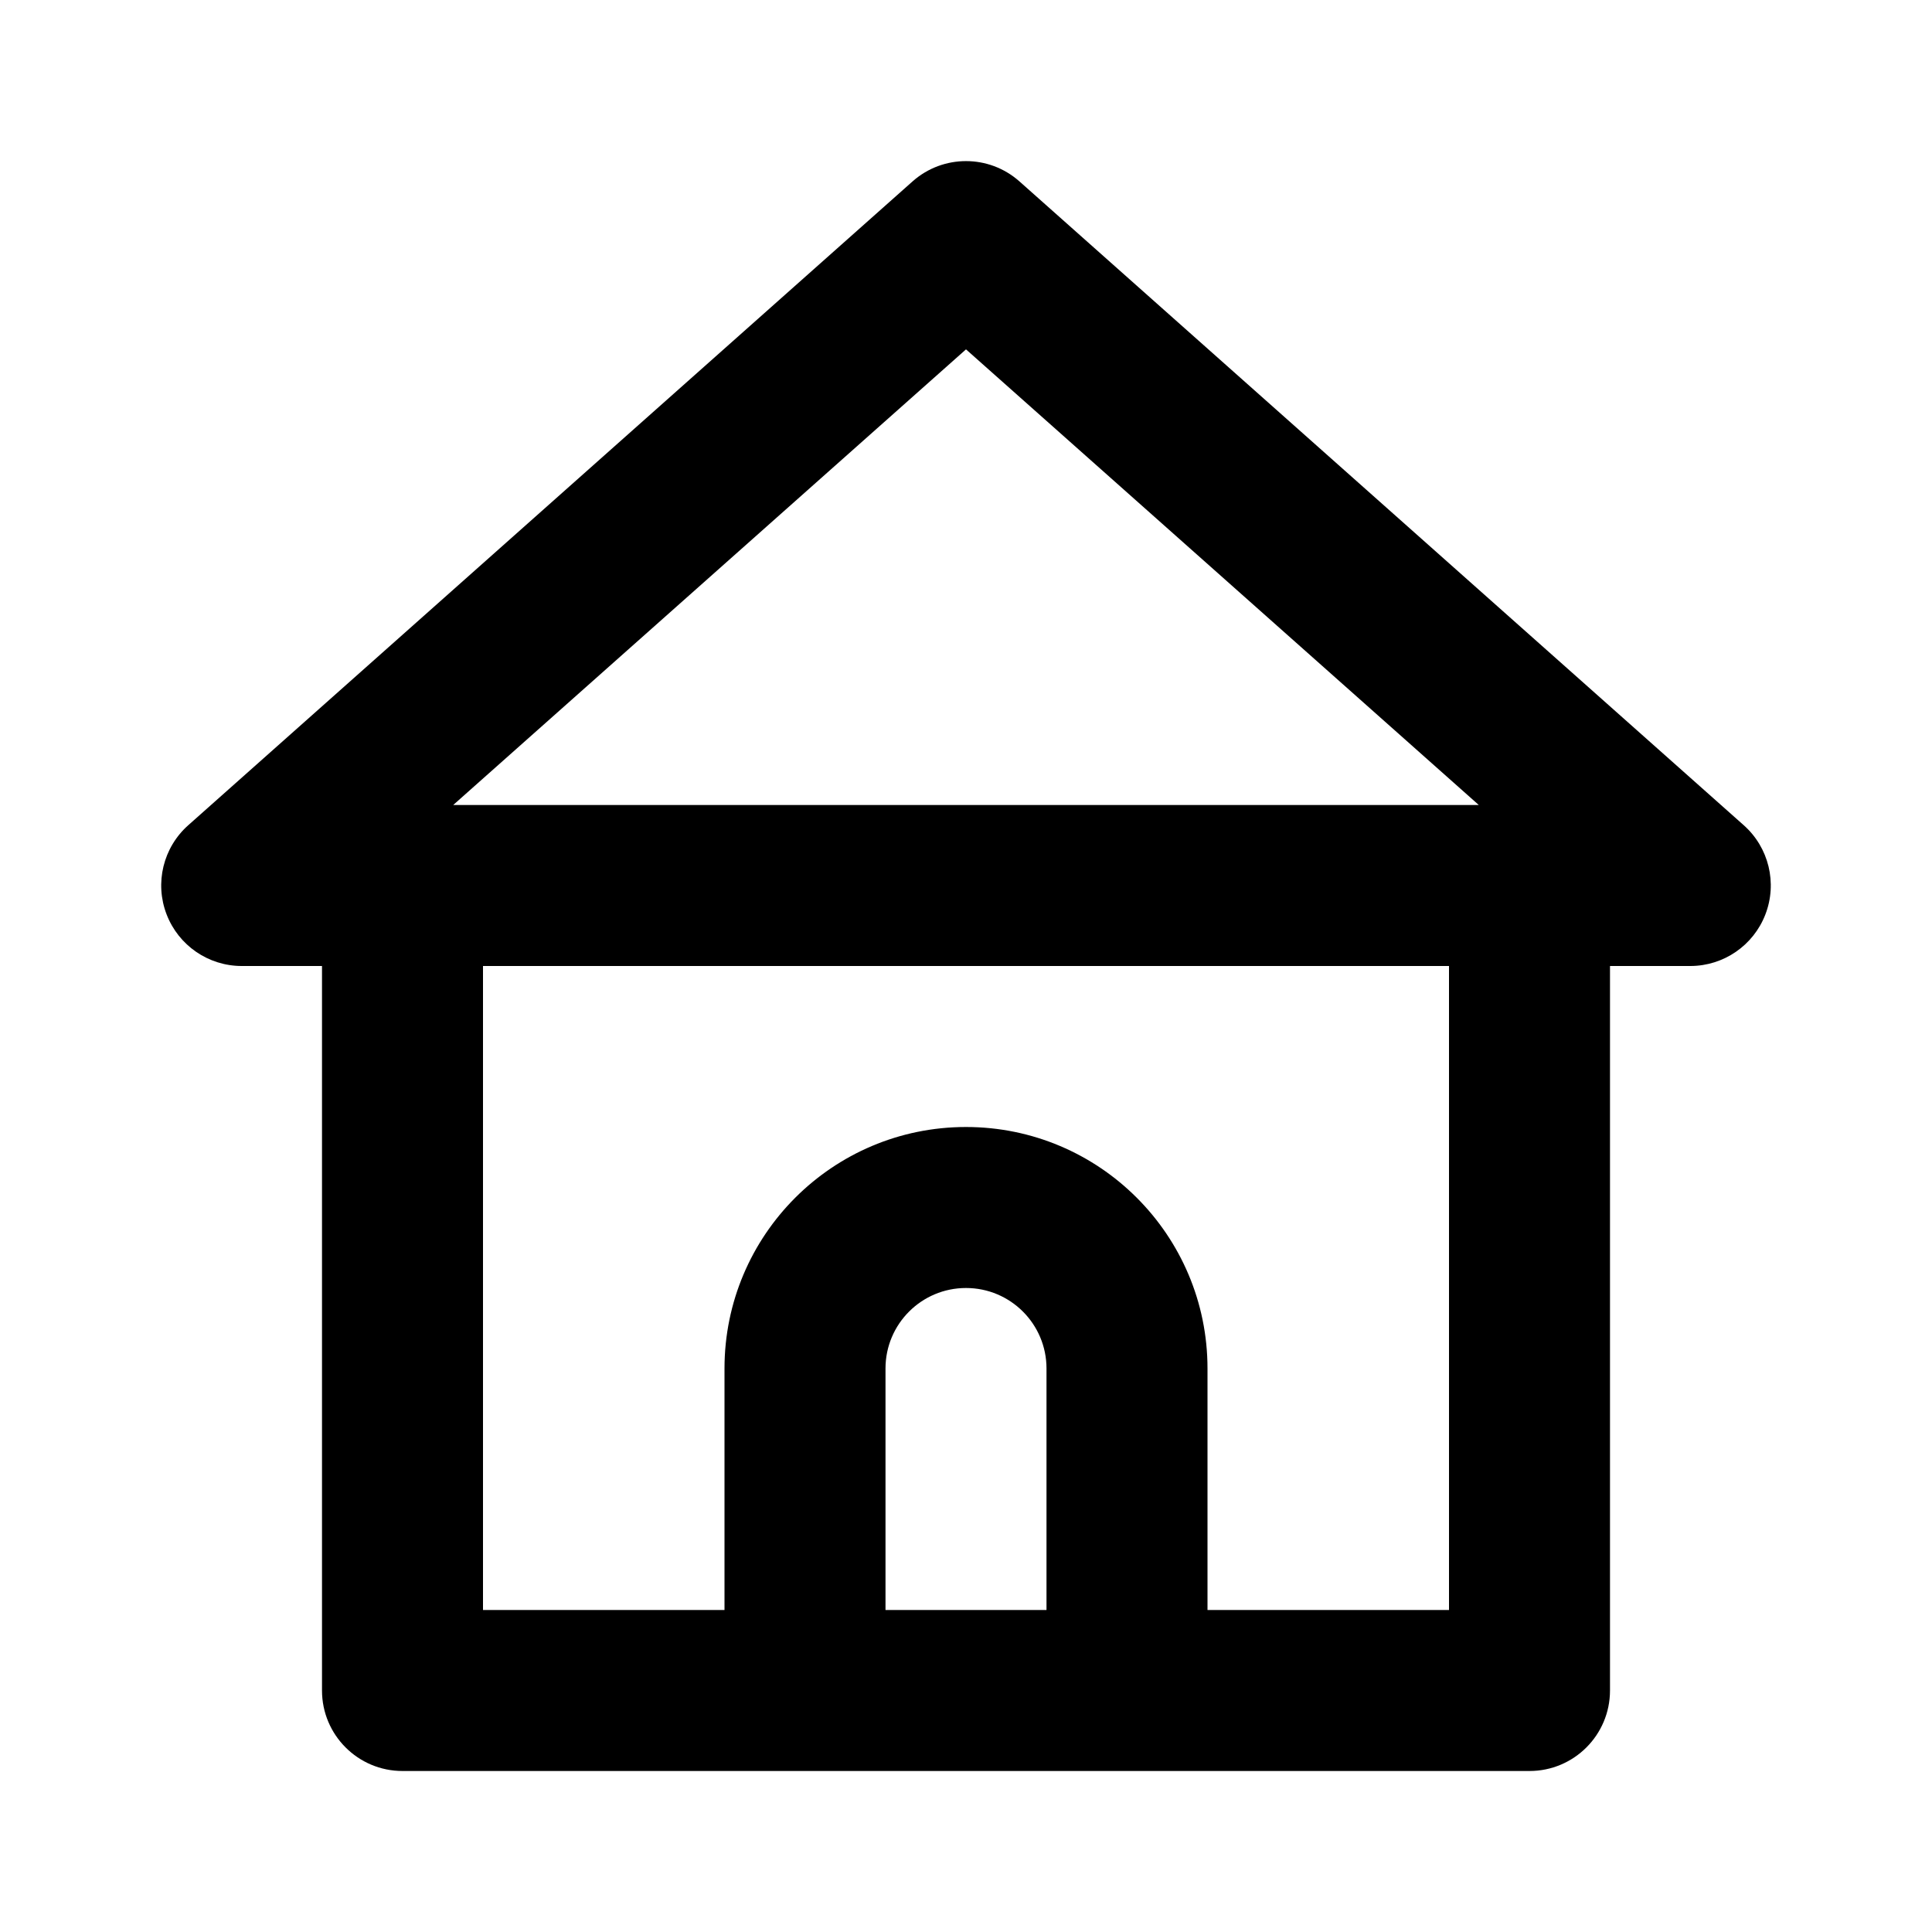
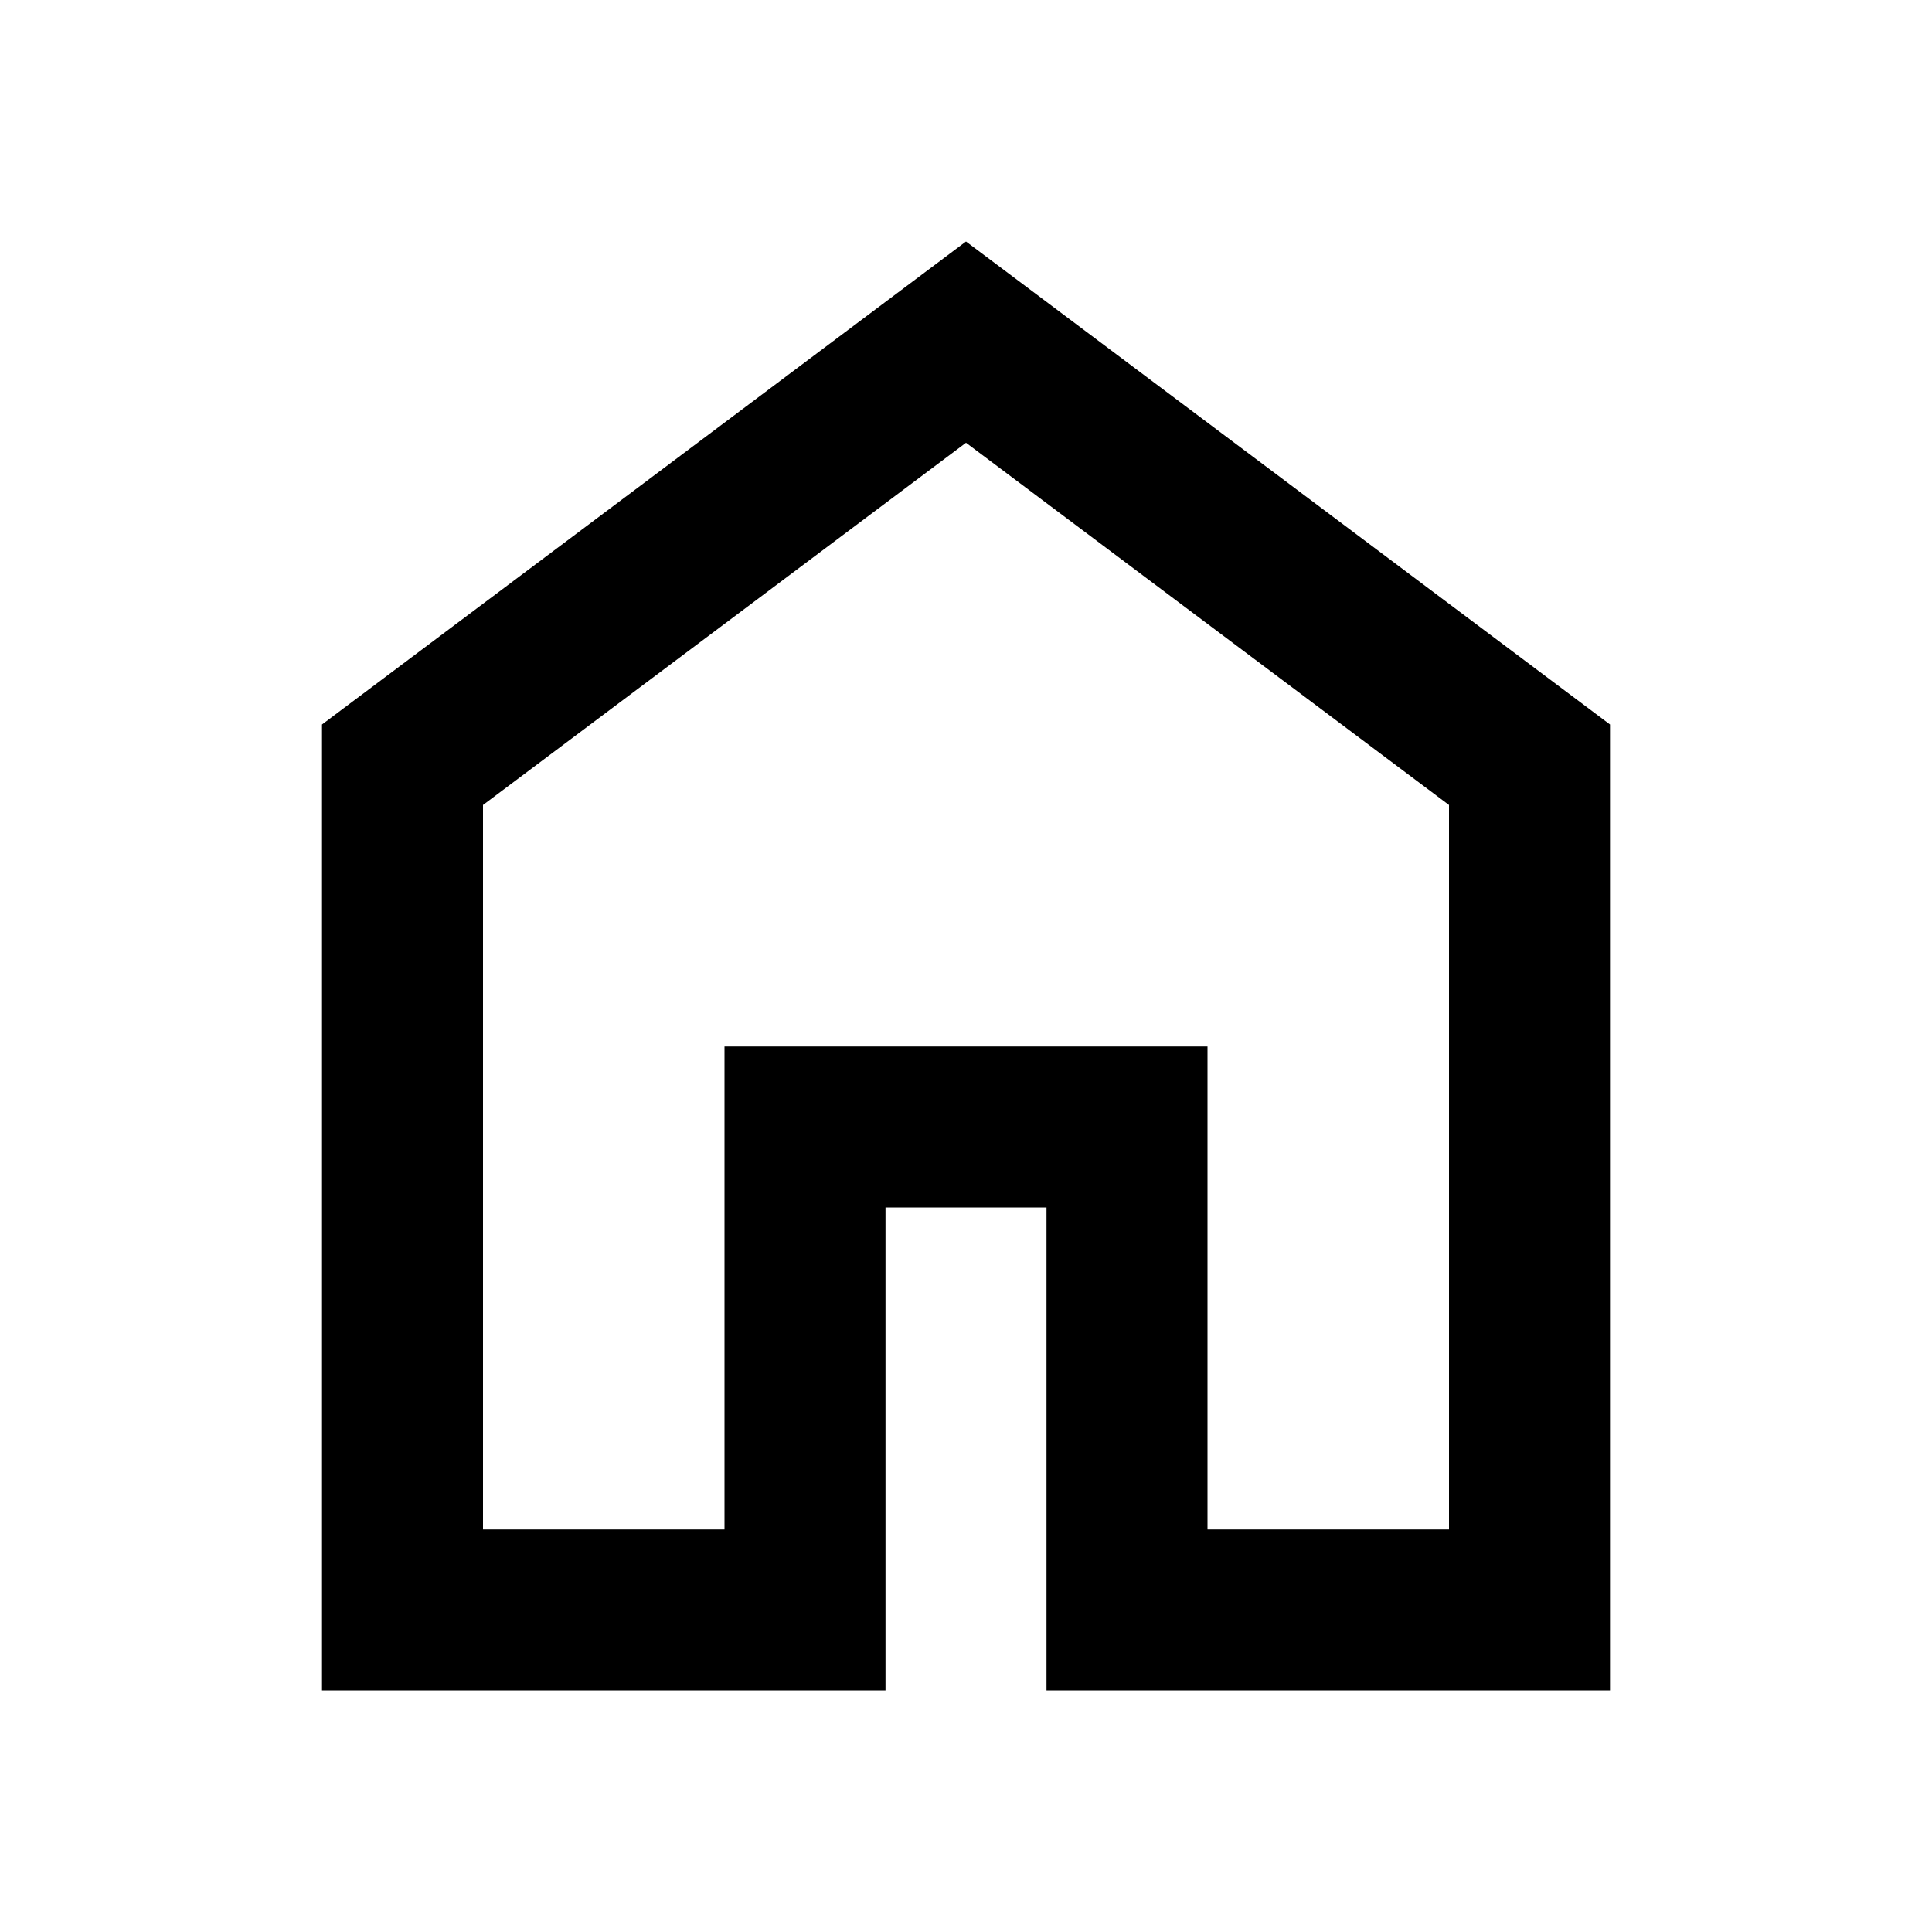
- <svg xmlns="http://www.w3.org/2000/svg" viewBox="0 0 24 24" id="home">
-   <path fill="#000000" d="M21.66,10.25l-9-8a1,1,0,0,0-1.32,0l-9,8a1,1,0,0,0-.27,1.11A1,1,0,0,0,3,12H4v9a1,1,0,0,0,1,1H19a1,1,0,0,0,1-1V12h1a1,1,0,0,0,.93-.64A1,1,0,0,0,21.66,10.25ZM13,20H11V17a1,1,0,0,1,2,0Zm5,0H15V17a3,3,0,0,0-6,0v3H6V12H18ZM5.63,10,12,4.34,18.37,10Z" />
+ <svg xmlns="http://www.w3.org/2000/svg" height="24" viewBox="0 -960 960 960" width="24">
+   <path d="M240-200h120v-240h240v240h120v-360L480-740 240-560v360Zm-80 80v-480l320-240 320 240v480H520v-240h-80v240H160Zm320-350Z" />
</svg>
